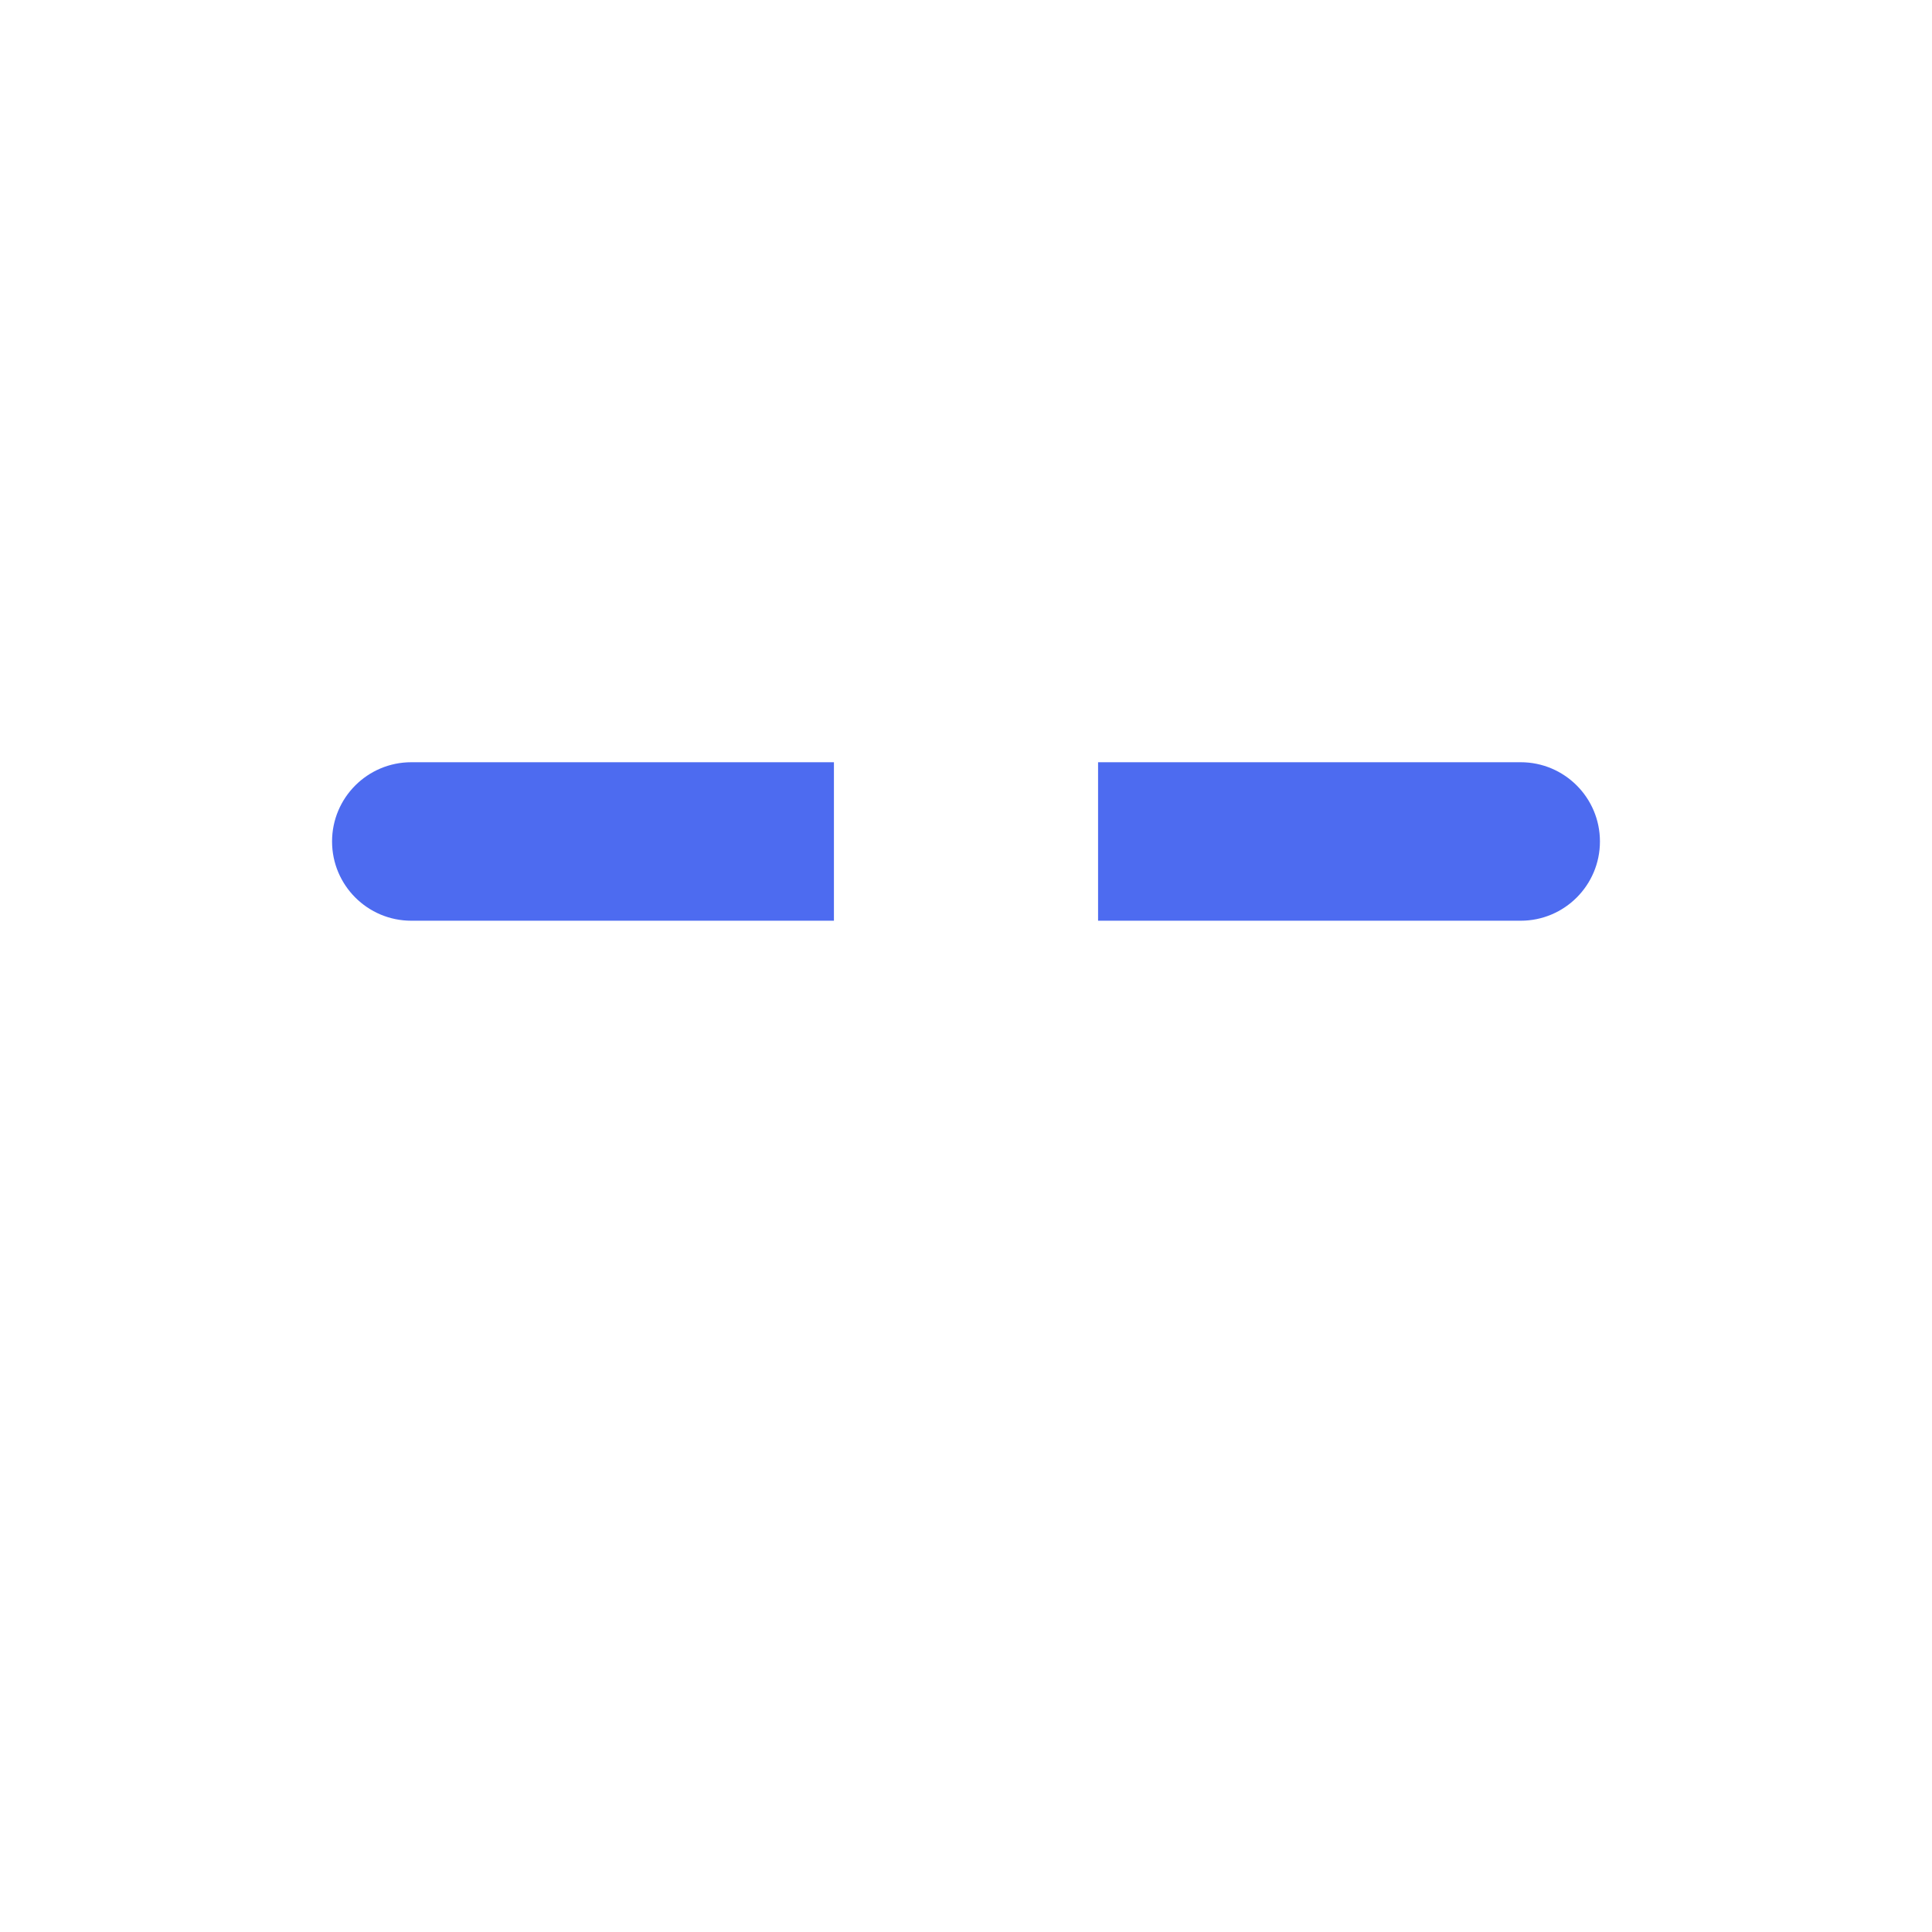
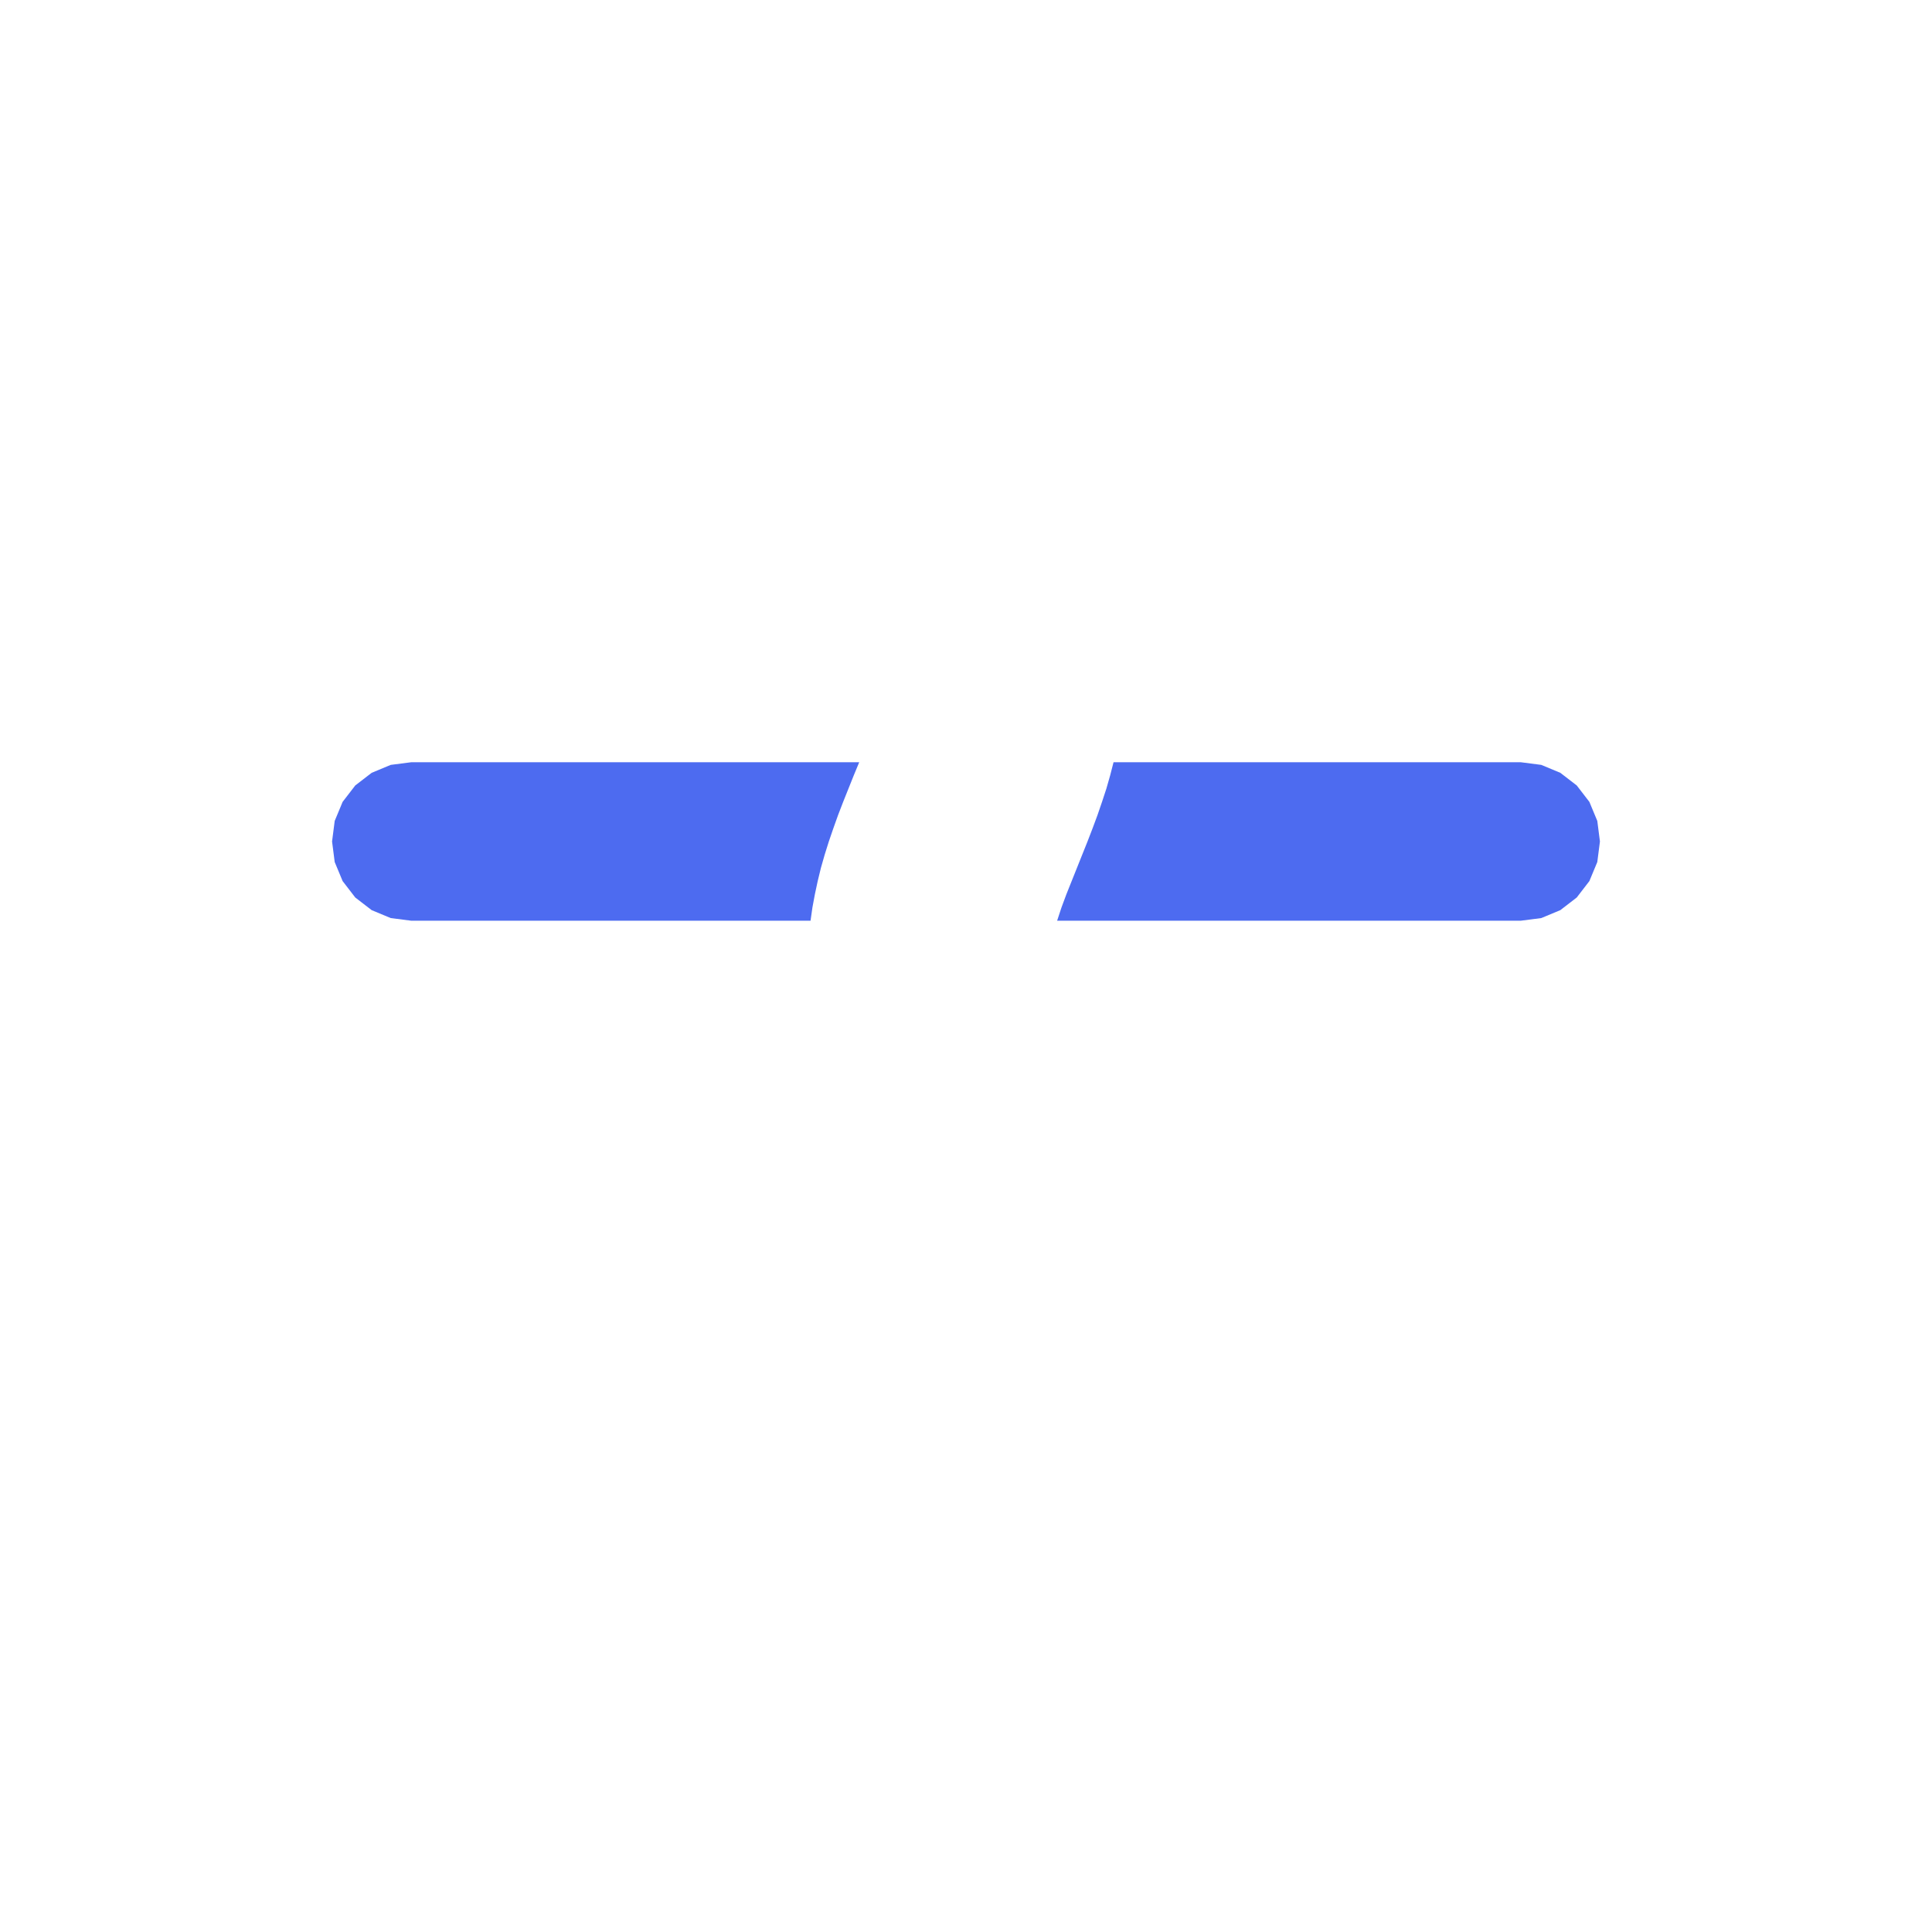
<svg xmlns="http://www.w3.org/2000/svg" width="1024" height="1024" viewBox="0 0 1024 1024">
-   <path d="M218.0,404 H442 V488 H218.0 A42.0,42.0 0 0 1 218.0,404 Z" fill="#4d6bf0" />
-   <path d="M582,404 H806.0 A42.0,42.0 0 0 1 806.0,488 H582 Z" fill="#4d6bf0" />
+   <path d="M455.4,404.0 L452.5,411.0 L449.7,418.0 L446.9,425.0 L444.2,432.0 L441.7,439.0 L439.3,446.0 L437.1,453.0 L435.1,460.0 L433.4,467.0 L431.9,474.0 L430.6,481.0 L429.6,488.0 L218.0,488.0 L207.1,486.6 L197.0,482.4 L188.3,475.7 L181.6,467.0 L177.4,456.9 L176.0,446.0 L177.4,435.1 L181.6,425.0 L188.3,416.3 L197.0,409.6 L207.1,405.4 L218.0,404.0 Z" fill="#4d6bf0" />
+   <path d="M806.0,404.0 L816.9,405.4 L827.0,409.6 L835.7,416.3 L842.4,425.0 L846.6,435.1 L848.0,446.0 L846.6,456.9 L842.4,467.0 L835.7,475.7 L827.0,482.4 L816.9,486.6 L806.0,488.0 L560.3,488.0 L562.6,481.0 L565.2,474.0 L568.0,467.0 L570.8,460.0 L573.6,453.0 L576.4,446.0 L579.1,439.0 L581.7,432.0 L584.1,425.0 L586.4,418.0 L588.4,411.0 L590.2,404.0 Z" fill="#4d6bf0" />
</svg>
